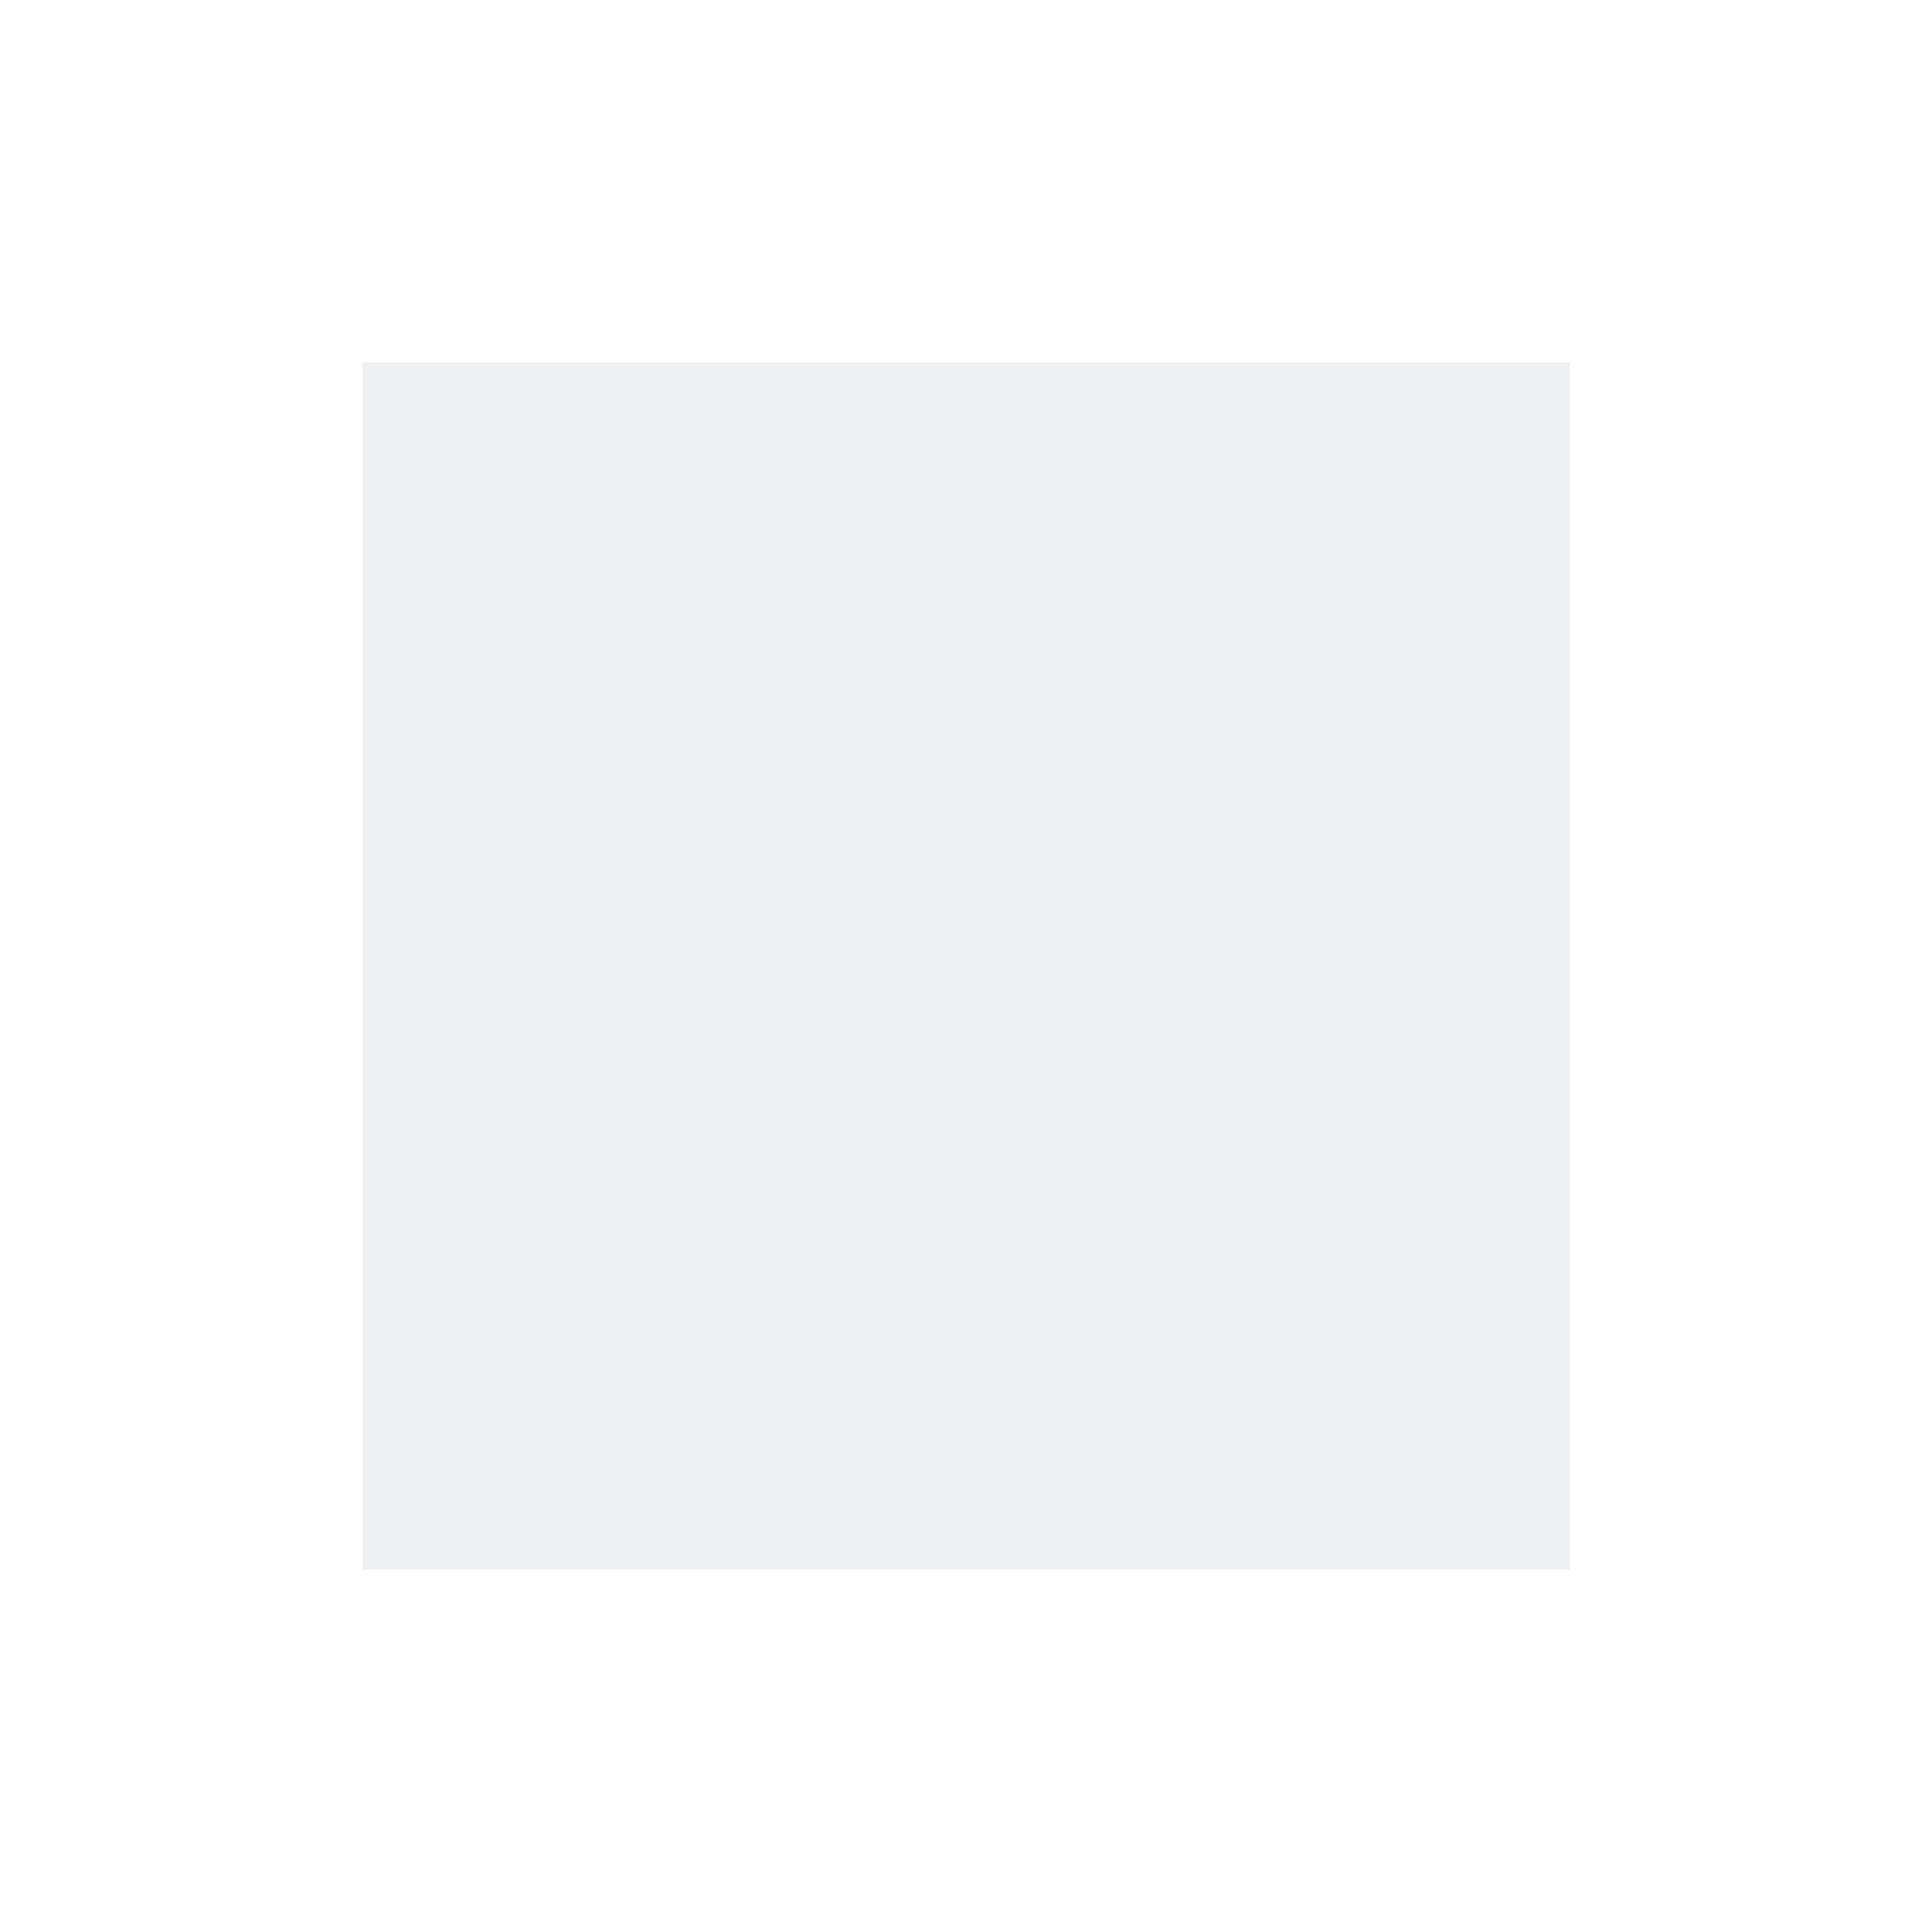
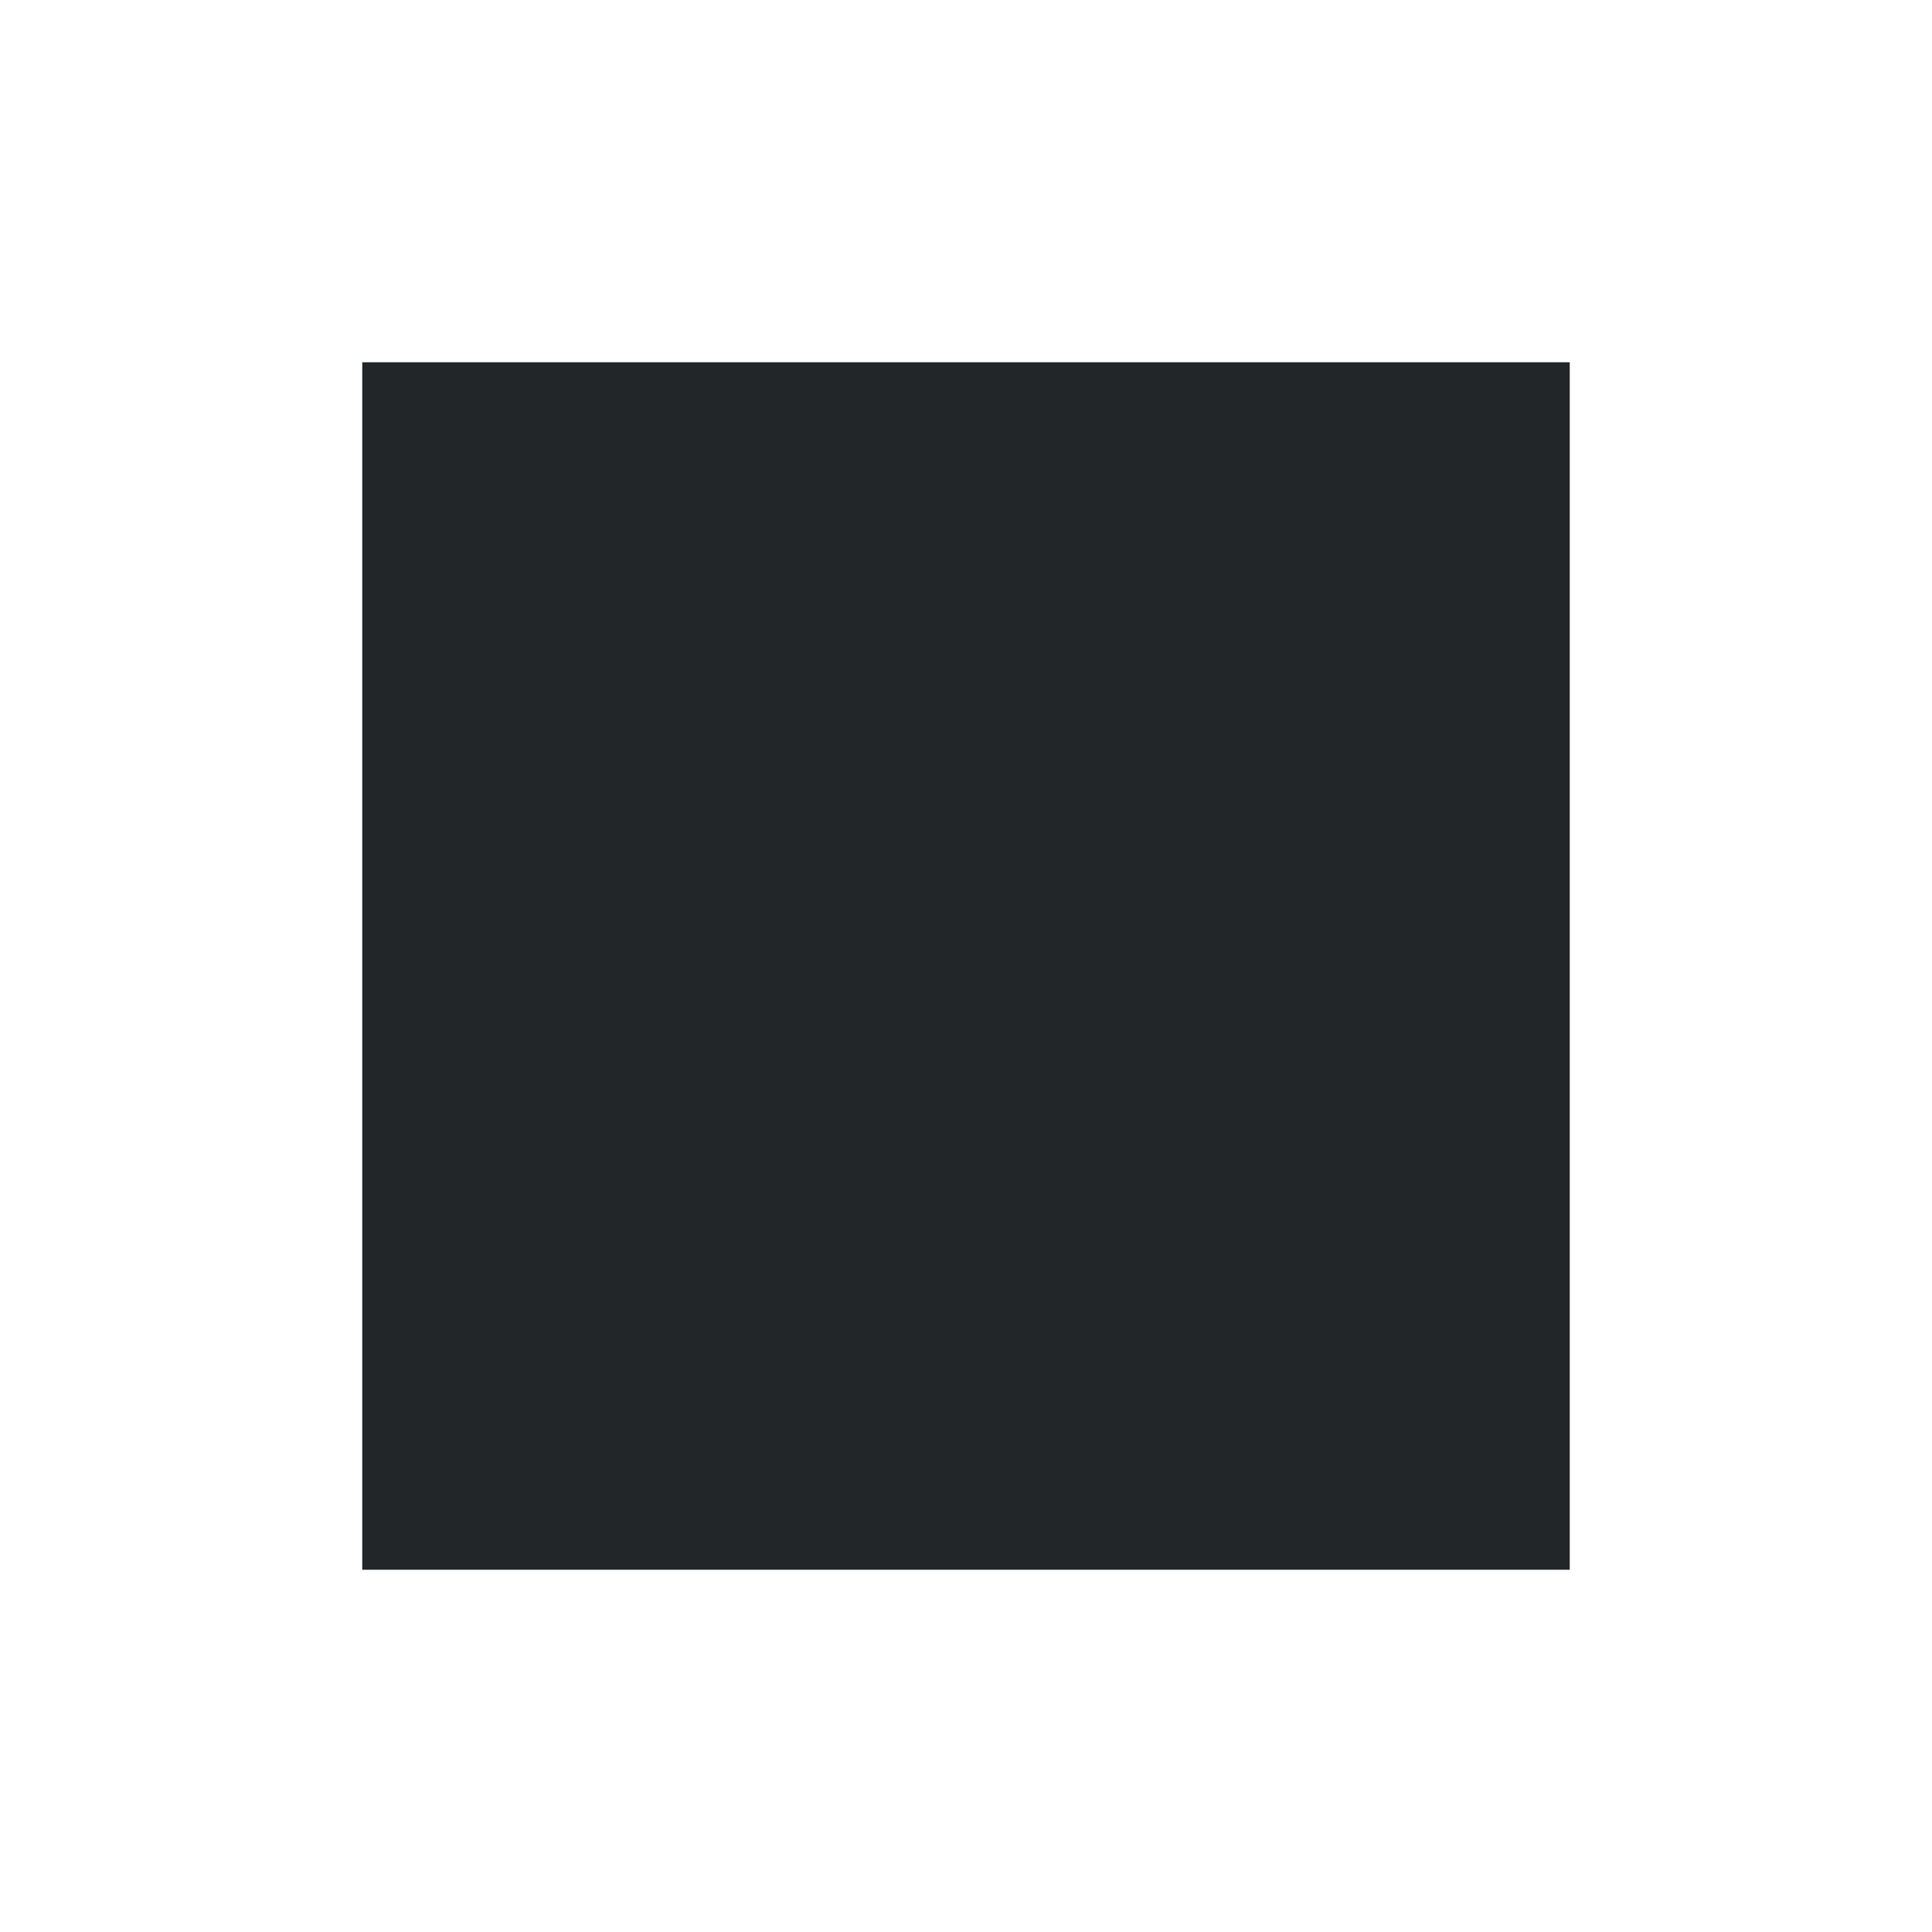
<svg xmlns="http://www.w3.org/2000/svg" viewBox="0 0 32 32">
  <defs id="defs3051">
    <style type="text/css" id="current-color-scheme">
      .ColorScheme-Text {
-         color:#eff0f1;
+         color:#232629;
      }
      </style>
  </defs>
  <path style="fill:currentColor;fill-opacity:1;stroke:none" d="m 6 6 0 20 20 0 0 -20 z" id="path91" class="ColorScheme-Text" />
</svg>
